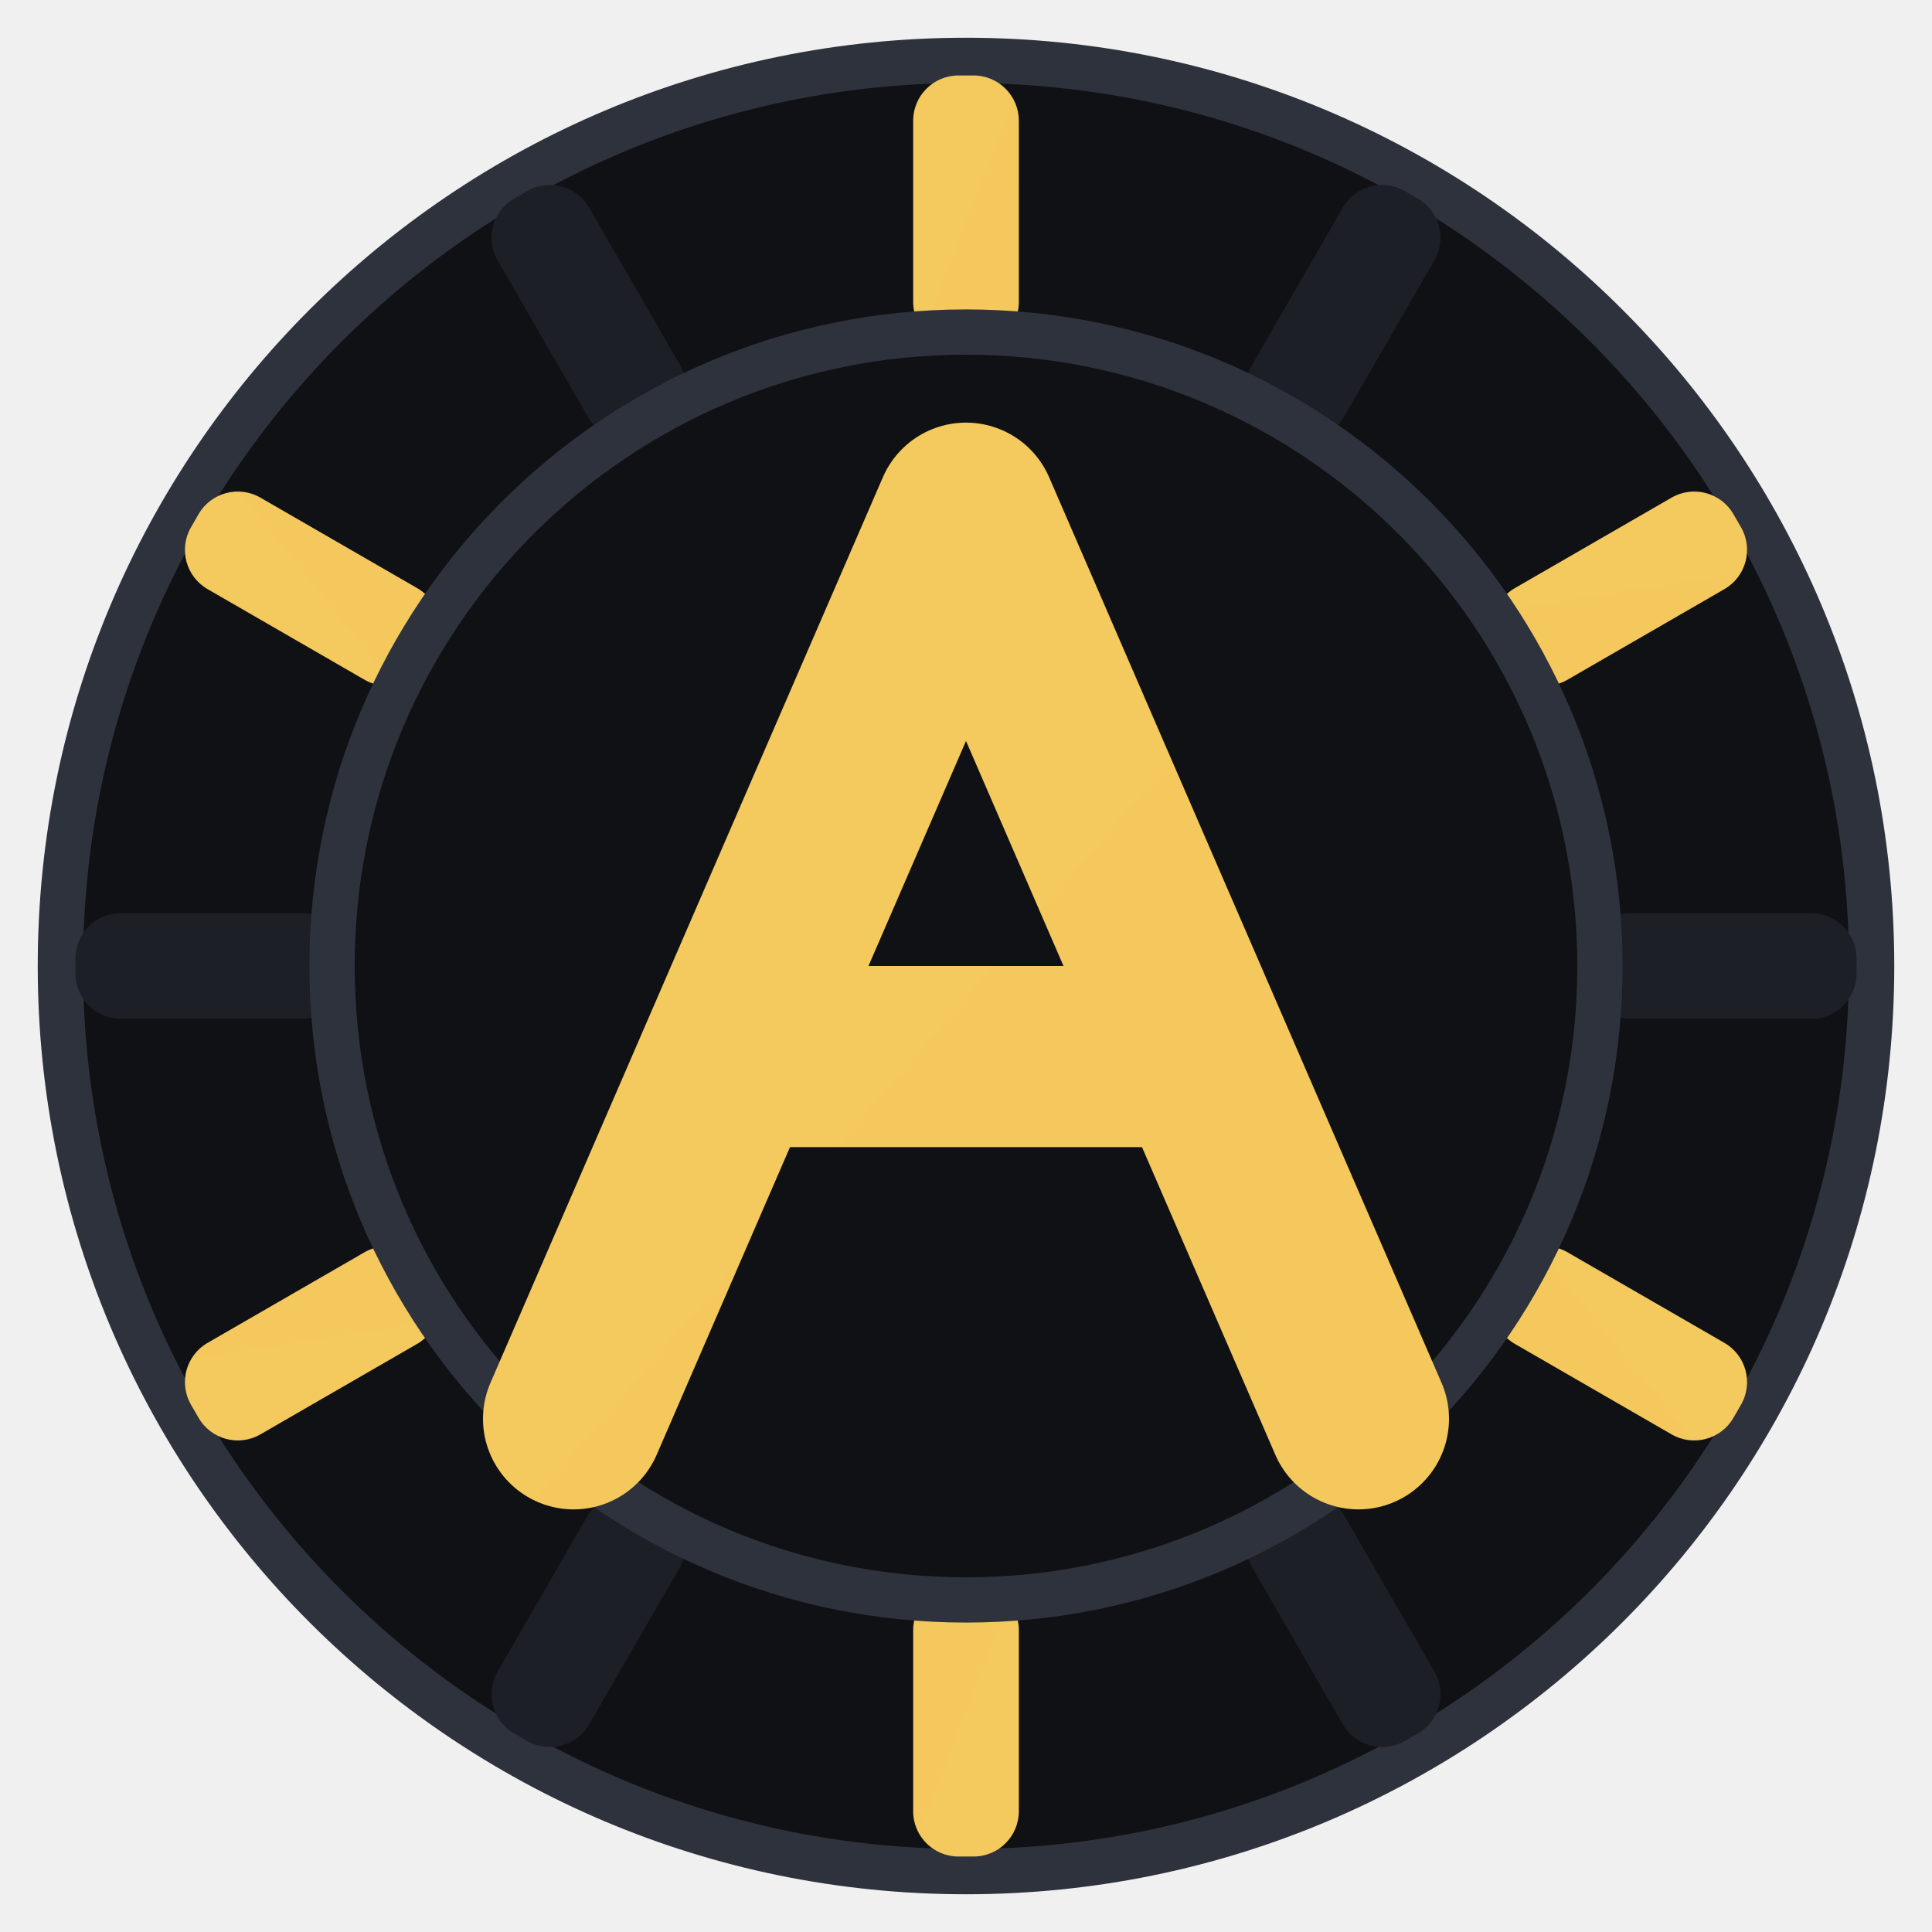
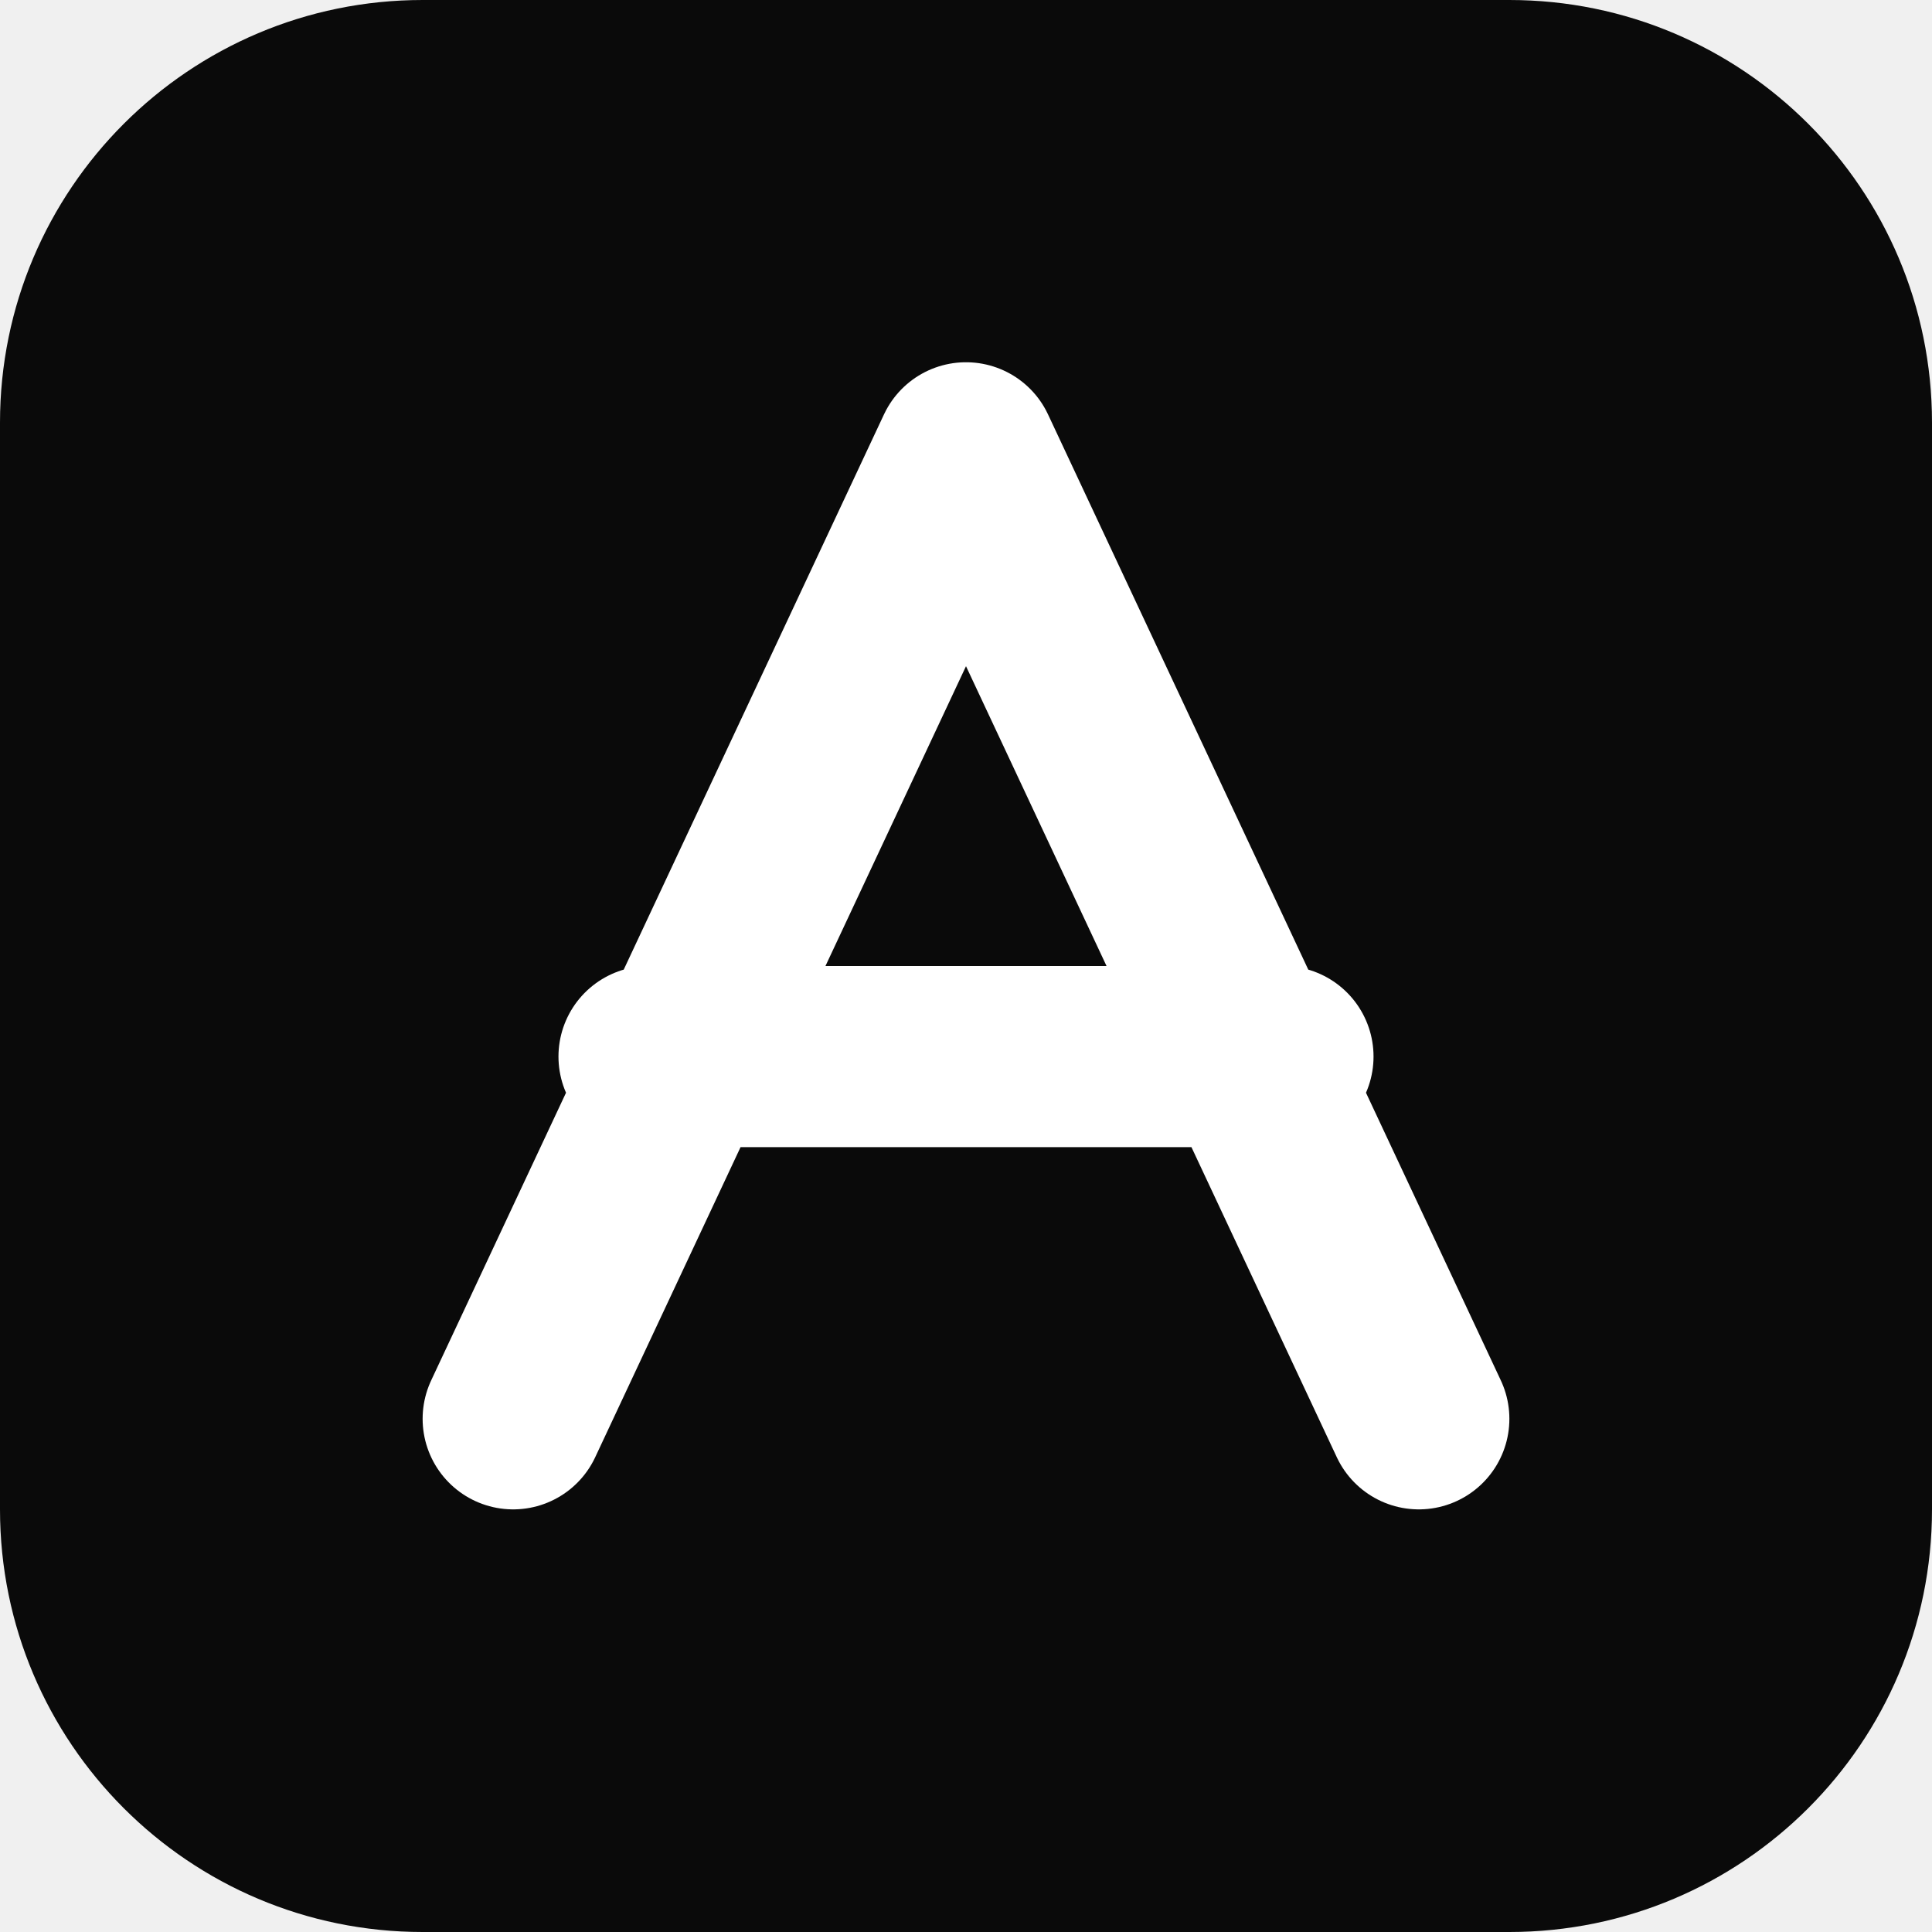
<svg xmlns="http://www.w3.org/2000/svg" viewBox="0 0 64 64">
-   <defs>
-     <linearGradient id="g" x1="0" y1="0" x2="64" y2="64">
-       <stop offset="0%" stop-color="#F4C95D" />
-       <stop offset="100%" stop-color="#E28B2F" />
-     </linearGradient>
-   </defs>
-   <circle cx="32" cy="32" r="30" fill="#101114" stroke="#2E323C" stroke-width="1.5" />
-   <g>
-     <rect x="30.25" y="2.5" width="3.5" height="9" rx="1.5" fill="url(#g)" transform="rotate(0 32 32)" />
-     <rect x="30.25" y="2.5" width="3.5" height="9" rx="1.5" fill="#1D1F26" transform="rotate(30 32 32)" />
-     <rect x="30.25" y="2.5" width="3.5" height="9" rx="1.5" fill="url(#g)" transform="rotate(60 32 32)" />
-     <rect x="30.25" y="2.5" width="3.5" height="9" rx="1.5" fill="#1D1F26" transform="rotate(90 32 32)" />
-     <rect x="30.25" y="2.5" width="3.5" height="9" rx="1.5" fill="url(#g)" transform="rotate(120 32 32)" />
-     <rect x="30.25" y="2.5" width="3.5" height="9" rx="1.5" fill="#1D1F26" transform="rotate(150 32 32)" />
-     <rect x="30.25" y="2.5" width="3.5" height="9" rx="1.5" fill="url(#g)" transform="rotate(180 32 32)" />
-     <rect x="30.25" y="2.5" width="3.5" height="9" rx="1.5" fill="#1D1F26" transform="rotate(210 32 32)" />
-     <rect x="30.25" y="2.5" width="3.5" height="9" rx="1.5" fill="url(#g)" transform="rotate(240 32 32)" />
-     <rect x="30.25" y="2.5" width="3.5" height="9" rx="1.5" fill="#1D1F26" transform="rotate(270 32 32)" />
-     <rect x="30.25" y="2.5" width="3.5" height="9" rx="1.5" fill="url(#g)" transform="rotate(300 32 32)" />
-     <rect x="30.25" y="2.5" width="3.5" height="9" rx="1.5" fill="#1D1F26" transform="rotate(330 32 32)" />
-   </g>
-   <circle cx="32" cy="32" r="21" fill="#101114" stroke="#2E323C" stroke-width="1.5" />
-   <path d="M19 47 L32 17 L45 47 M24.2 35 L39.8 35" fill="none" stroke="url(#g)" stroke-width="6" stroke-linecap="round" stroke-linejoin="round" />
+   <rect x="0" y="0" width="64" height="64" rx="14" fill="#0A0A0A" />
+   <path d="M17 47 L32 15 L47 47 M21.5 35 L42.5 35" fill="none" stroke="#ffffff" stroke-width="6" stroke-linecap="round" stroke-linejoin="round" />
</svg>
